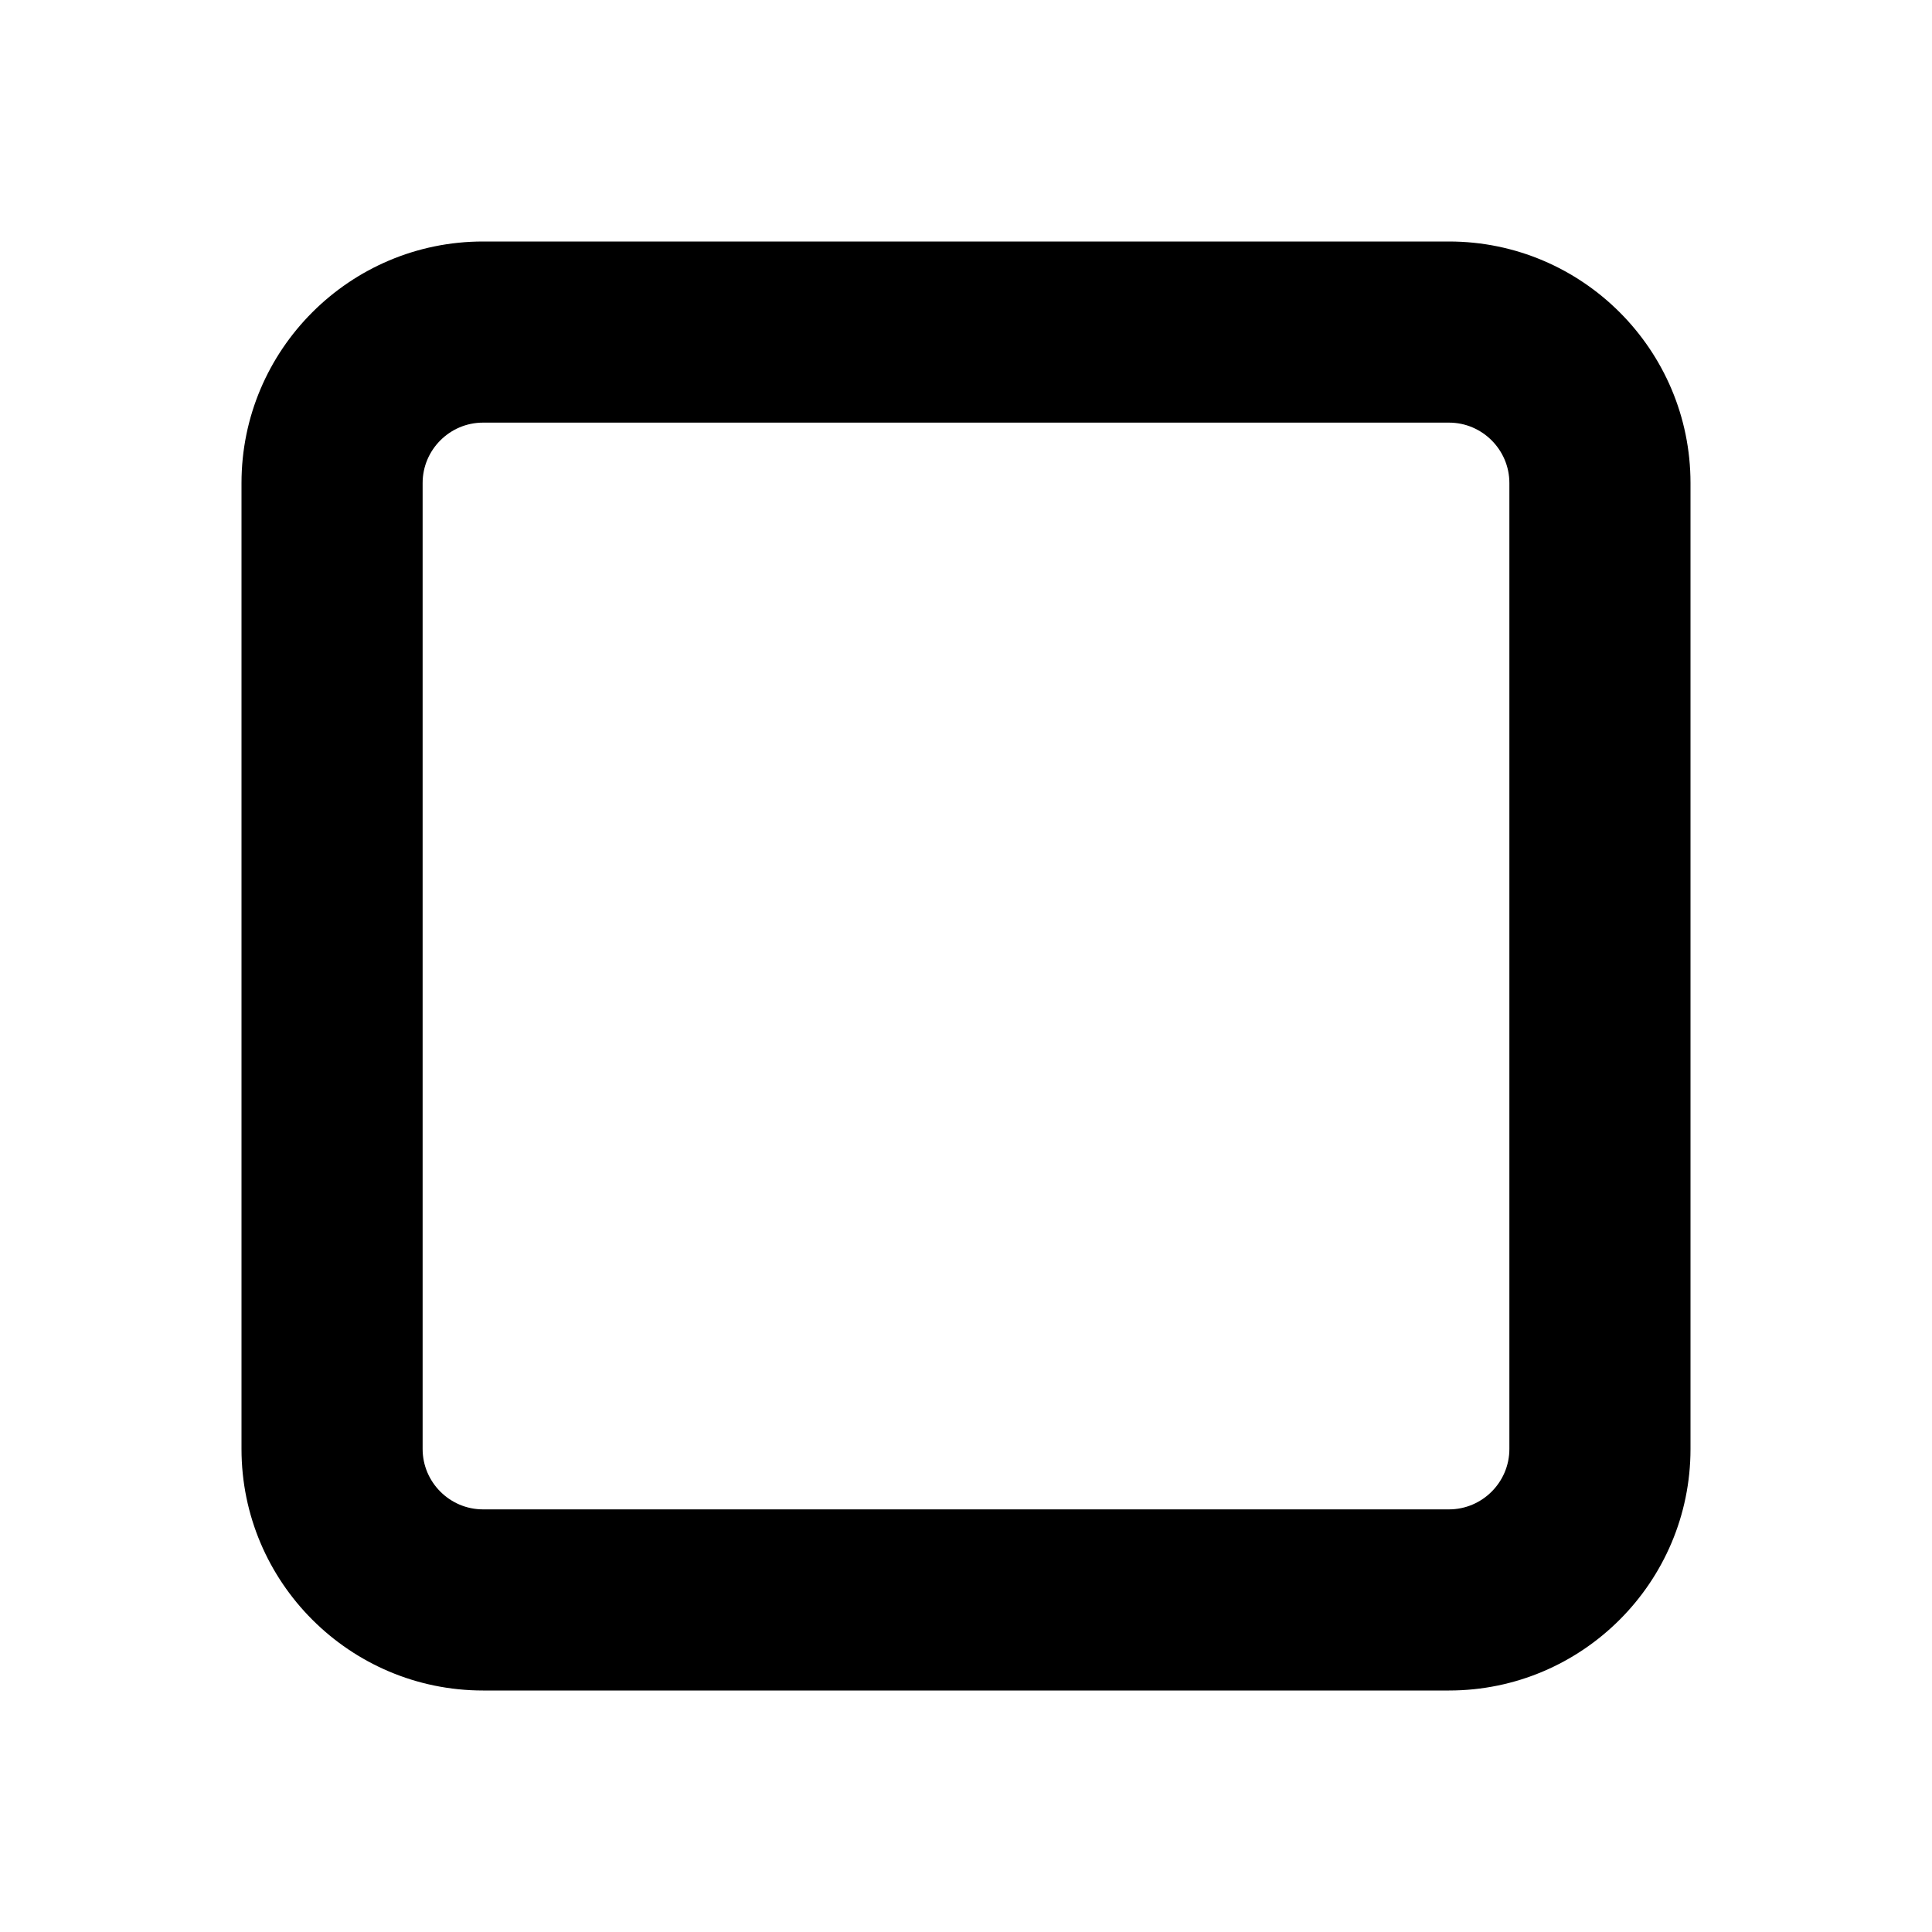
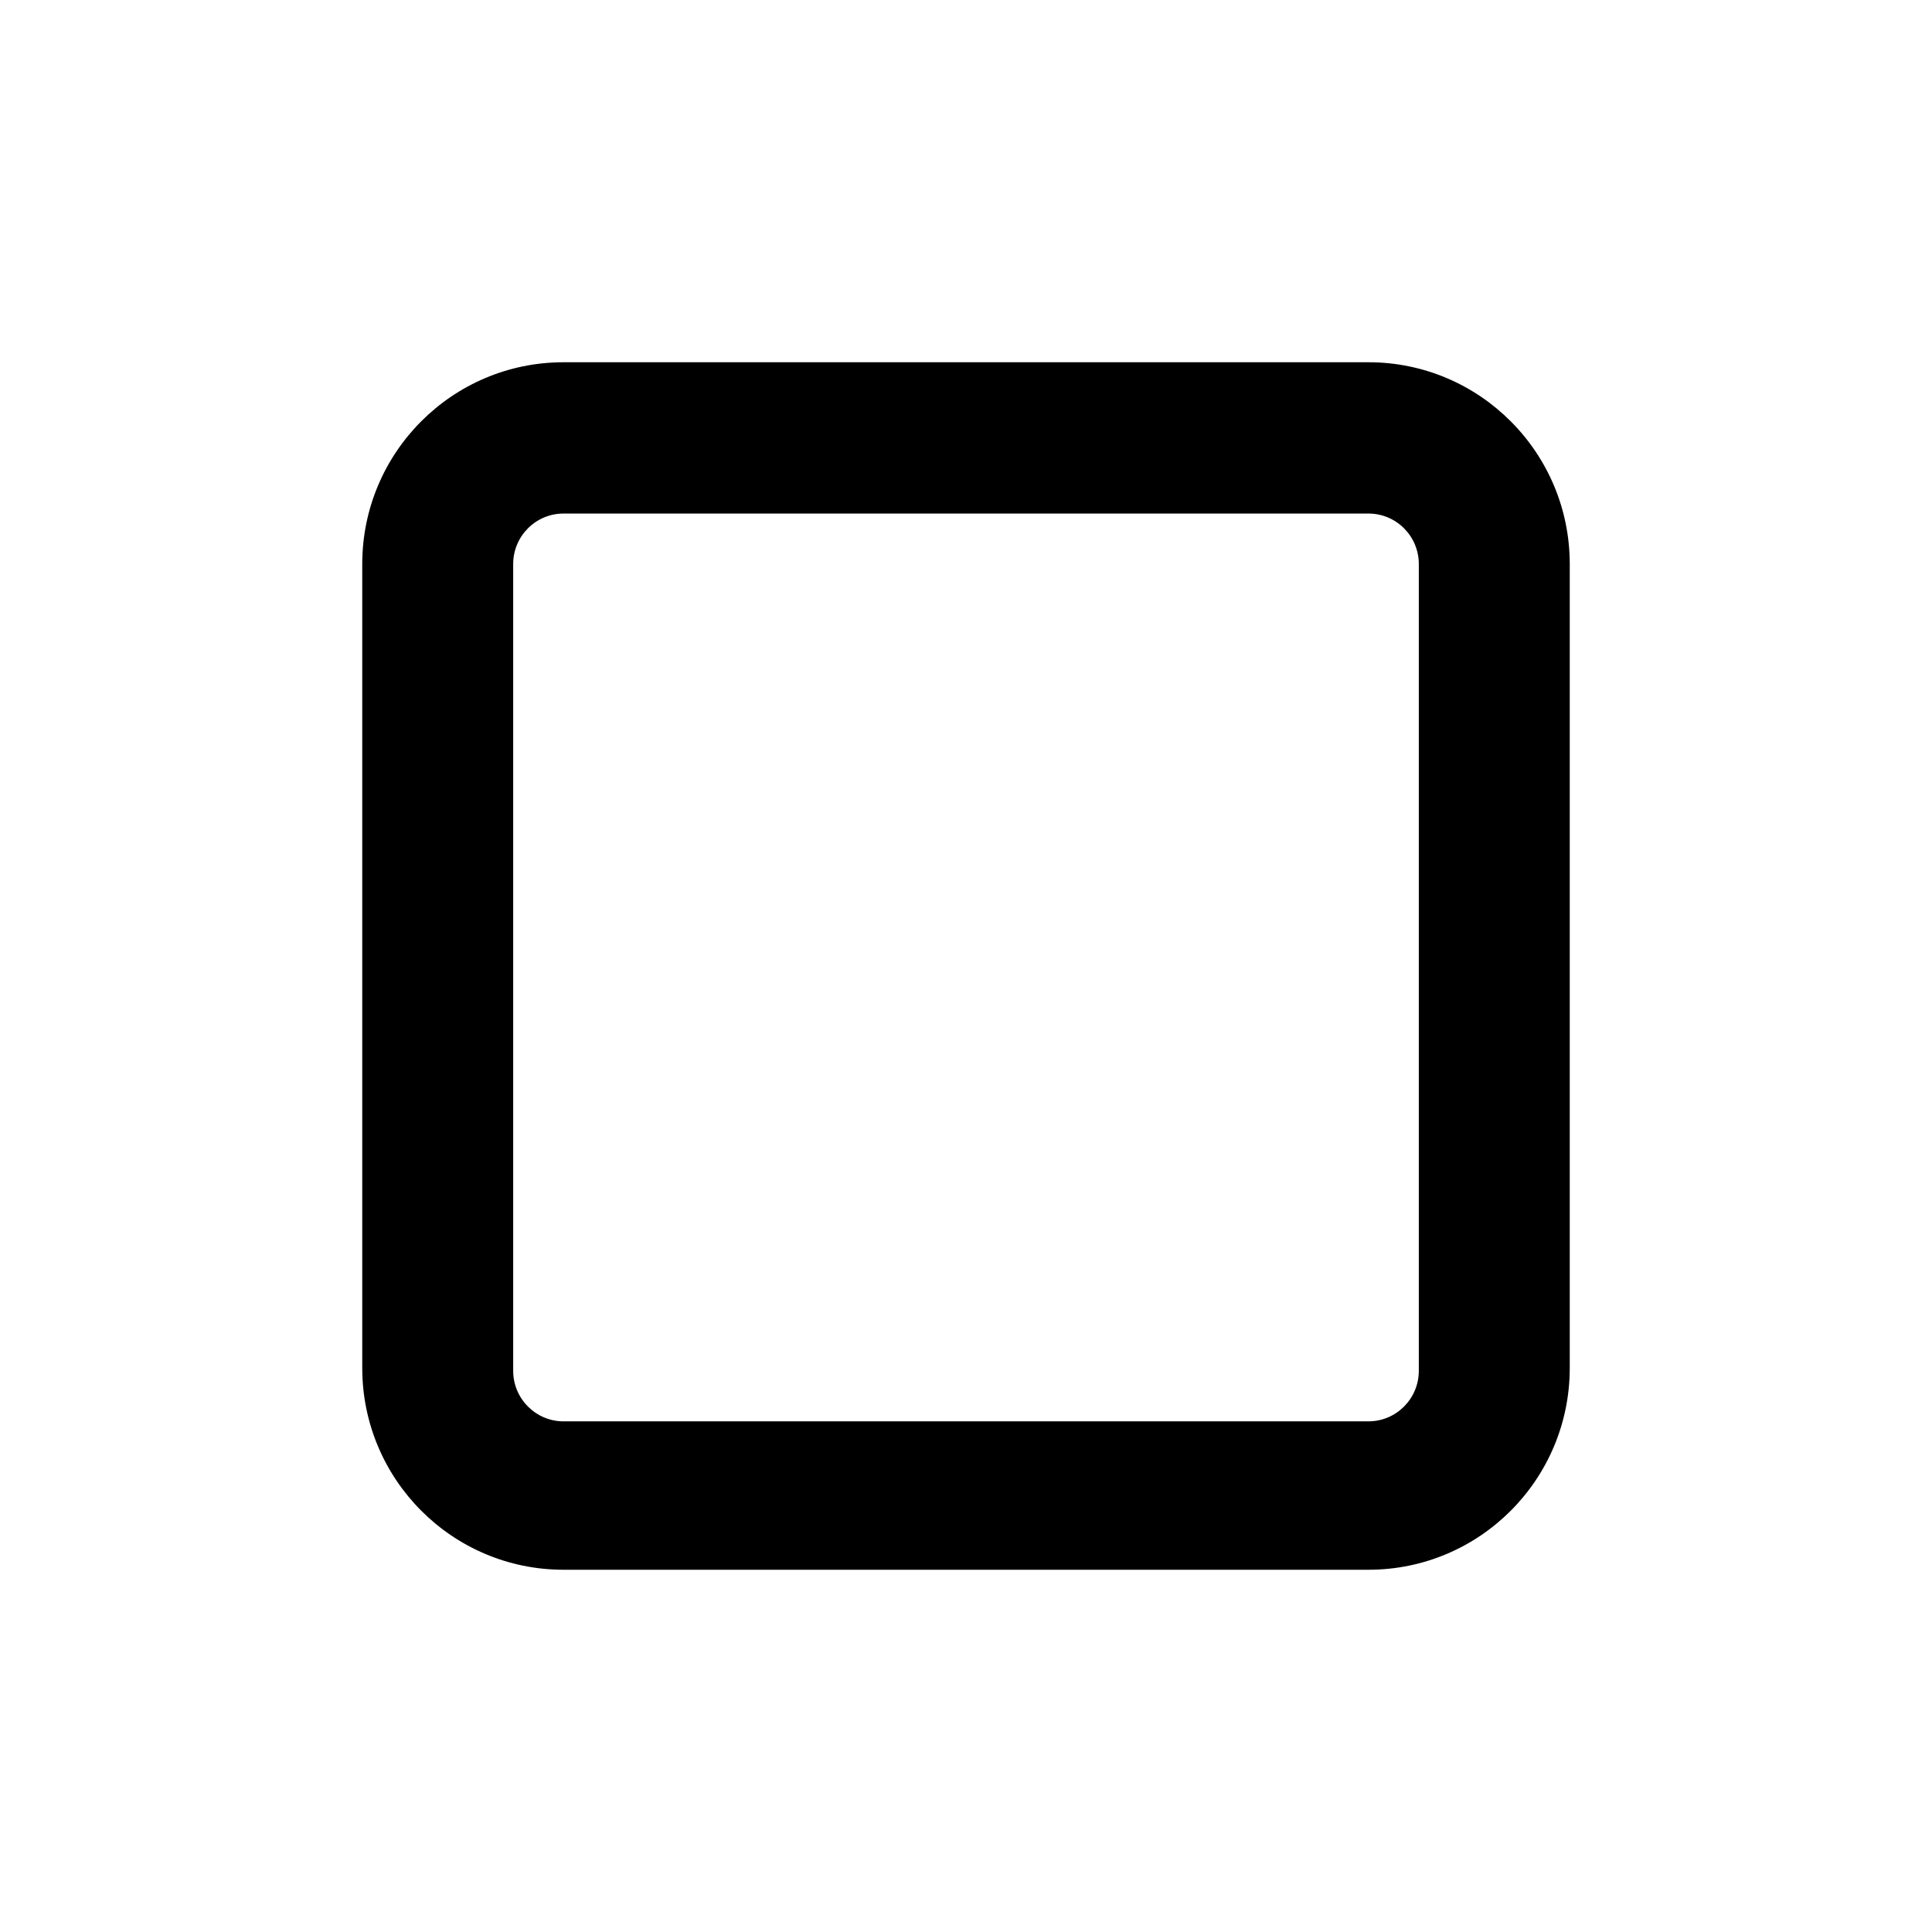
<svg xmlns="http://www.w3.org/2000/svg" viewBox="0 0 16 16">
-   <path d="M12 3.5C12.275 3.5 12.5 3.725 12.5 4V12C12.5 12.275 12.275 12.5 12 12.5H4C3.725 12.5 3.5 12.275 3.5 12V4C3.5 3.725 3.725 3.5 4 3.5H12ZM4 2C2.897 2 2 2.897 2 4V12C2 13.103 2.897 14 4 14H12C13.103 14 14 13.103 14 12V4C14 2.897 13.103 2 12 2H4Z" />
+   <path d="M11.333 3H4.667C3.746 3 3 3.748 3 4.671V11.329C3 12.252 3.746 13 4.667 13H11.333C12.254 13 13 12.252 13 11.329V4.671C13 3.748 12.253 3 11.333 3ZM11.75 11.353C11.75 11.583 11.563 11.771 11.333 11.771H4.667C4.437 11.771 4.25 11.583 4.25 11.353V4.671C4.25 4.44 4.437 4.253 4.667 4.253H11.333C11.563 4.253 11.75 4.44 11.75 4.671V11.353Z" />
</svg>
